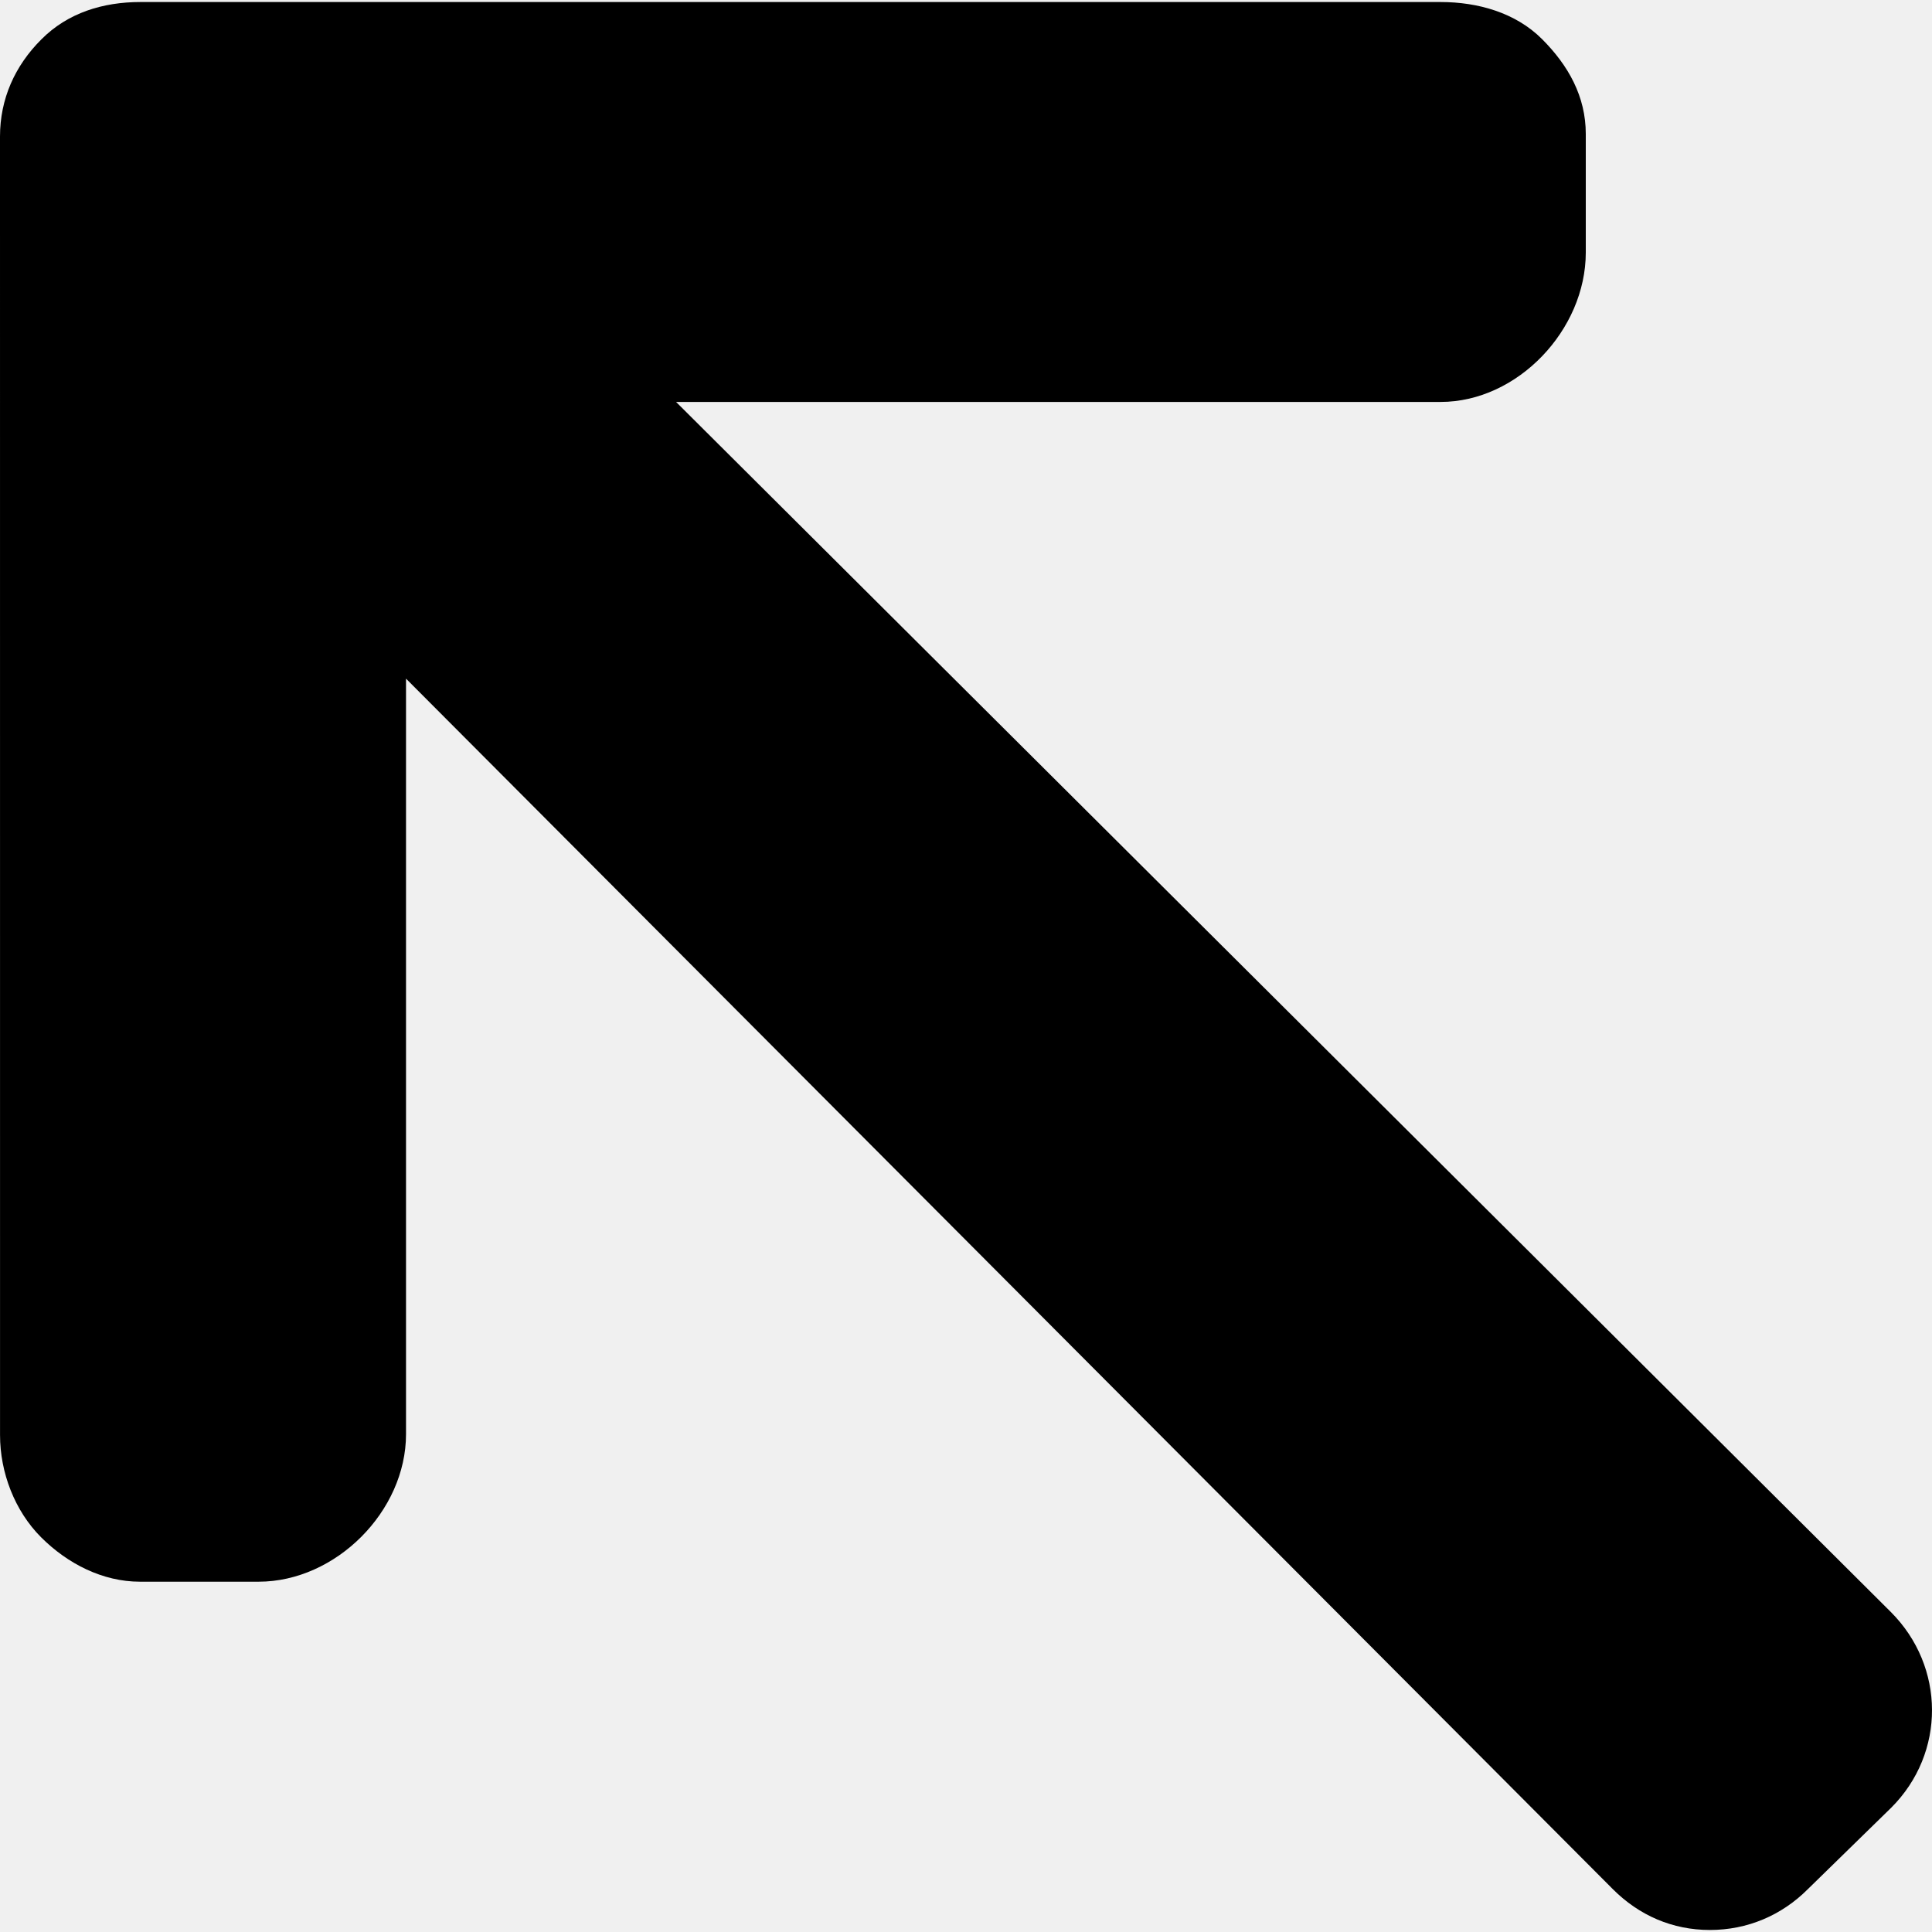
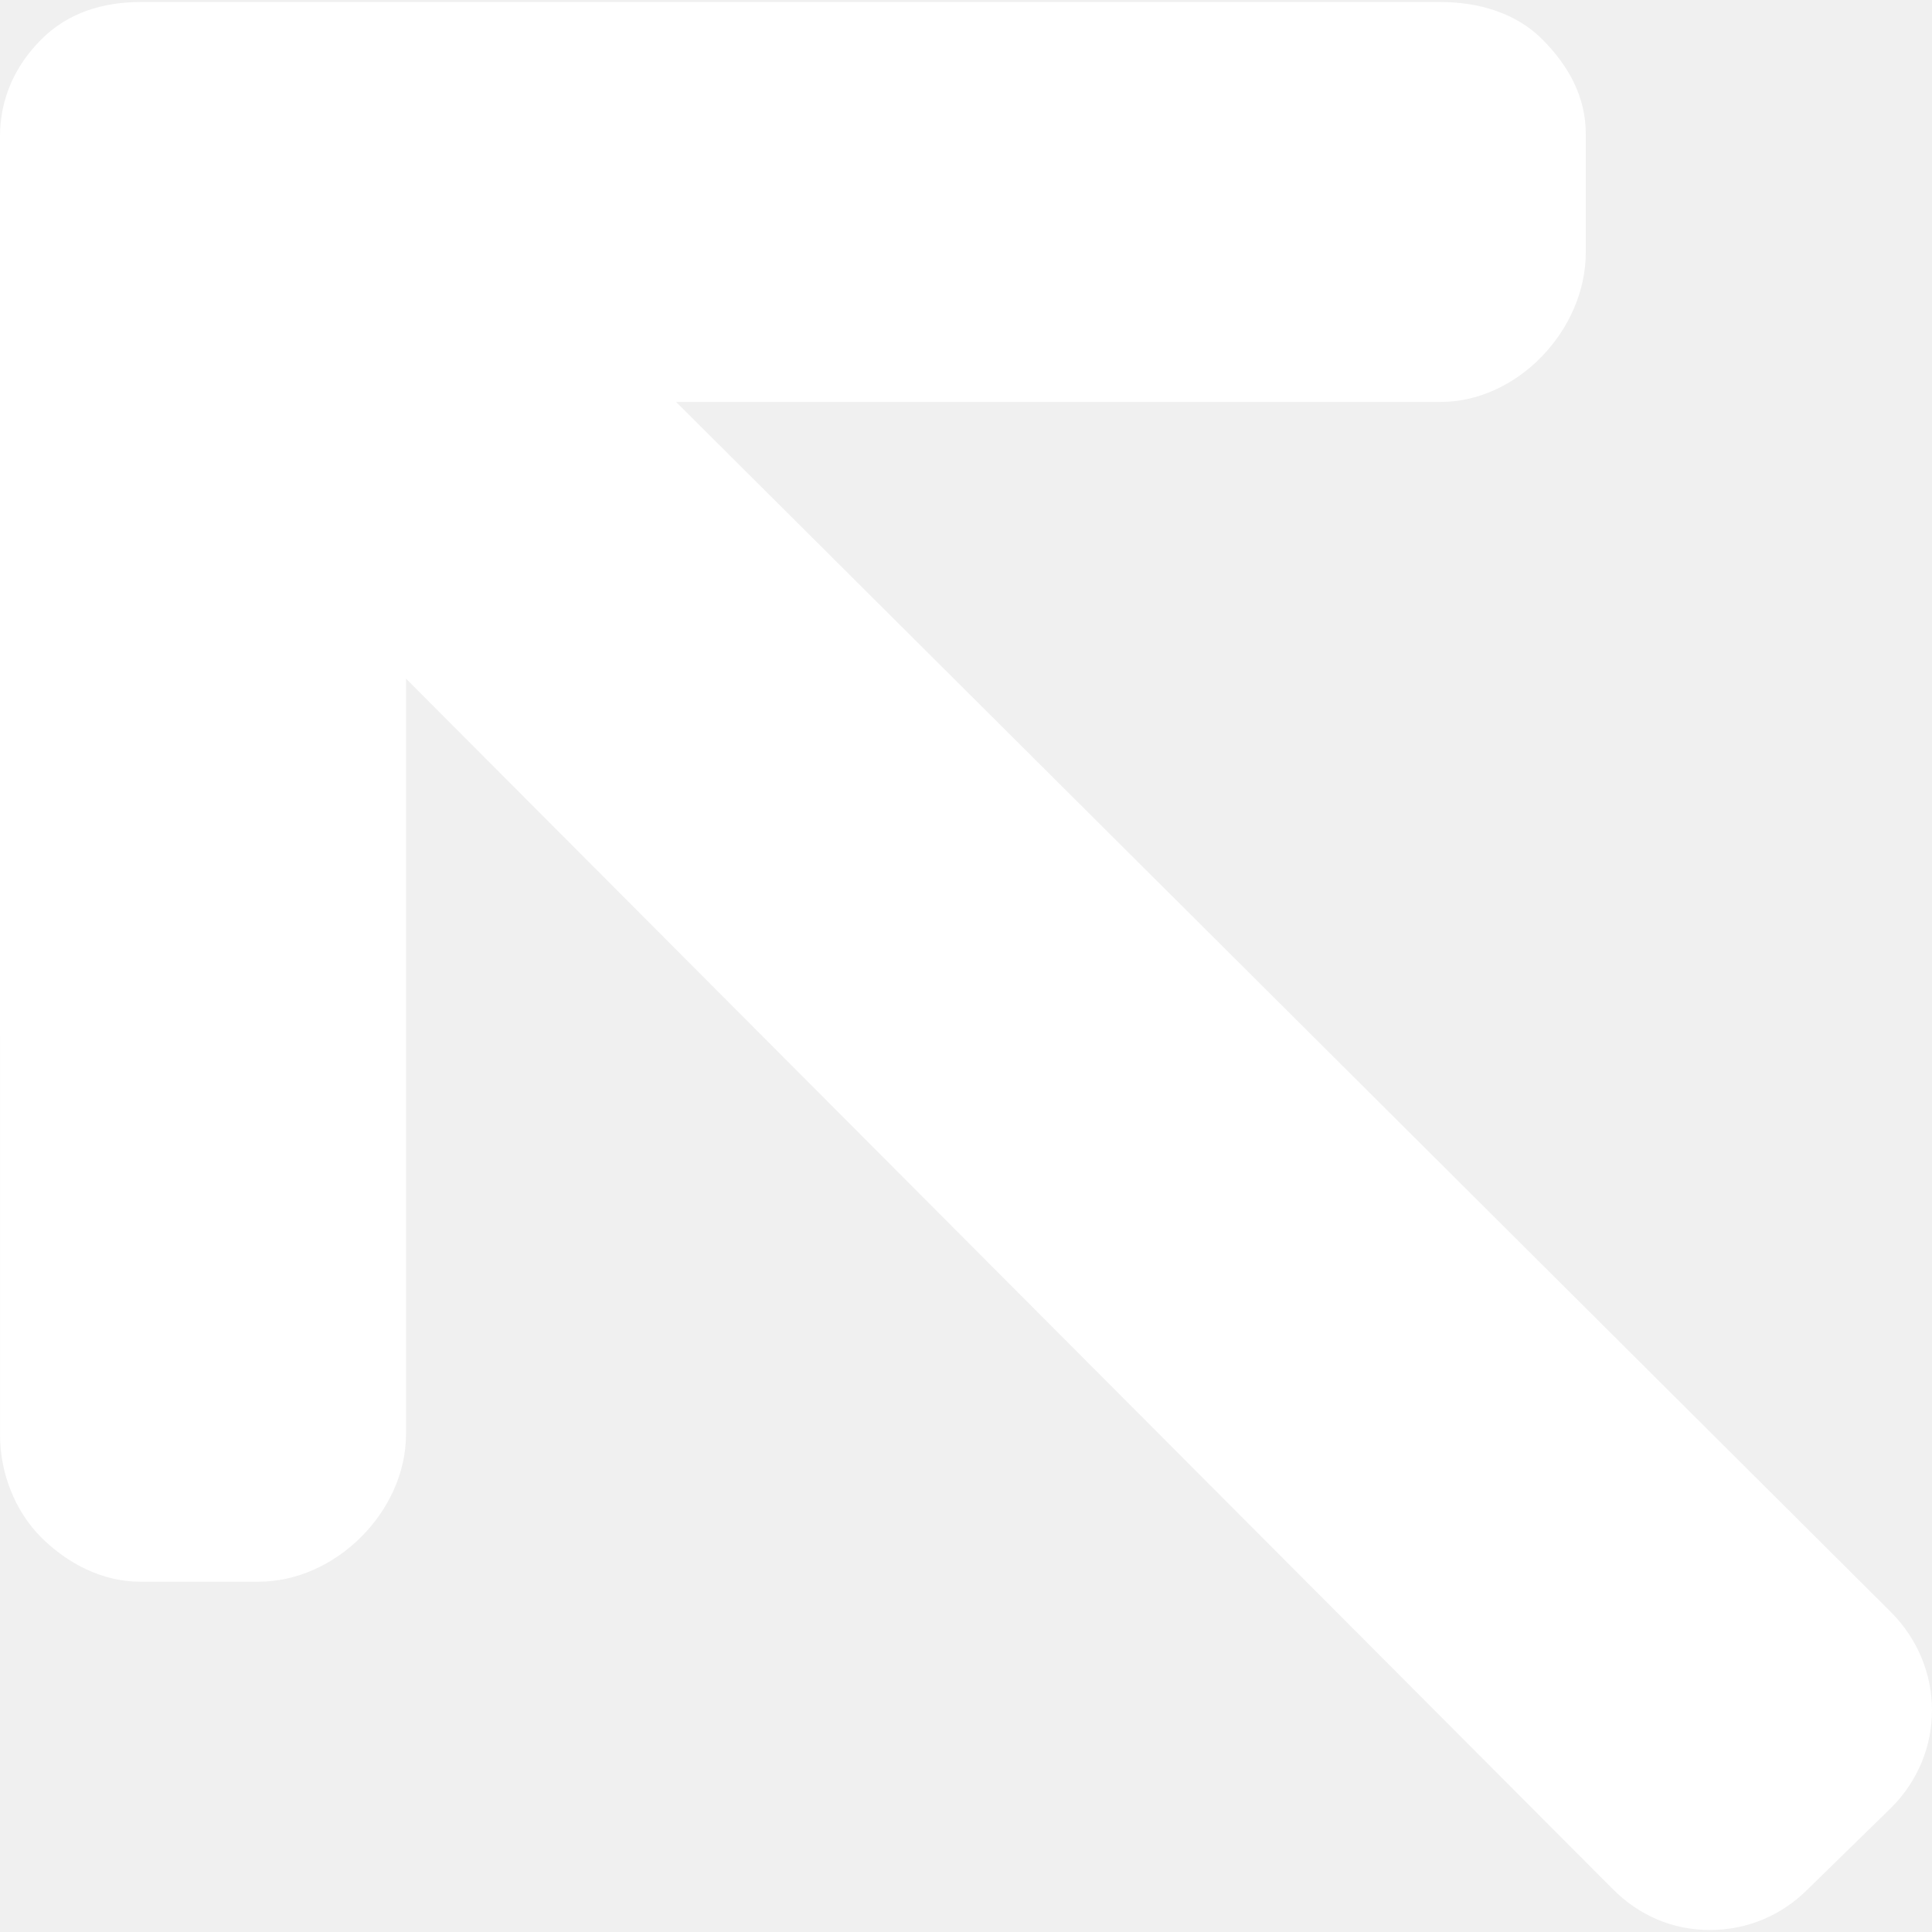
<svg xmlns="http://www.w3.org/2000/svg" version="1.1" id="Layer_1" x="0px" y="0px" viewBox="0 0 386.478 386.478" style="enable-background:new 0 0 386.478 386.478;" xml:space="preserve">
  <g>
    <g>
-       <path d="M378.248,322.469L135.24,80.405h152.928c15.44,0,29.052-14.444,29.052-29.88V26.797c0-7.452-3.444-13.672-8.752-18.98    c-5.296-5.292-12.844-7.412-20.3-7.412H28.1c-7.476,0-14.52,2.14-19.812,7.46C2.948,13.181,0.008,19.809,0,27.297l0.008,259.792    c0,7.448,2.916,15.132,8.22,20.436c5.3,5.296,12.324,8.88,19.772,8.88h23.732c15.436,0,29.488-14.08,29.488-29.516V135.757    l241.4,242.136c5.264,5.276,11.932,8.18,19.424,8.18c7.5,0,14.348-2.904,19.612-8.18l16.68-16.296    C389.252,350.685,389.16,333.385,378.248,322.469z" />
+       <path fill="white" d="M378.248,322.469L135.24,80.405h152.928c15.44,0,29.052-14.444,29.052-29.88V26.797c0-7.452-3.444-13.672-8.752-18.98    c-5.296-5.292-12.844-7.412-20.3-7.412H28.1c-7.476,0-14.52,2.14-19.812,7.46C2.948,13.181,0.008,19.809,0,27.297l0.008,259.792    c0,7.448,2.916,15.132,8.22,20.436c5.3,5.296,12.324,8.88,19.772,8.88h23.732c15.436,0,29.488-14.08,29.488-29.516V135.757    l241.4,242.136c5.264,5.276,11.932,8.18,19.424,8.18c7.5,0,14.348-2.904,19.612-8.18l16.68-16.296    C389.252,350.685,389.16,333.385,378.248,322.469z" />
    </g>
  </g>
  <g>
</g>
  <g>
</g>
  <g>
</g>
  <g>
</g>
  <g>
</g>
  <g>
</g>
  <g>
</g>
  <g>
</g>
  <g>
</g>
  <g>
</g>
  <g>
</g>
  <g>
</g>
  <g>
</g>
  <g>
</g>
  <g>
</g>
</svg>
